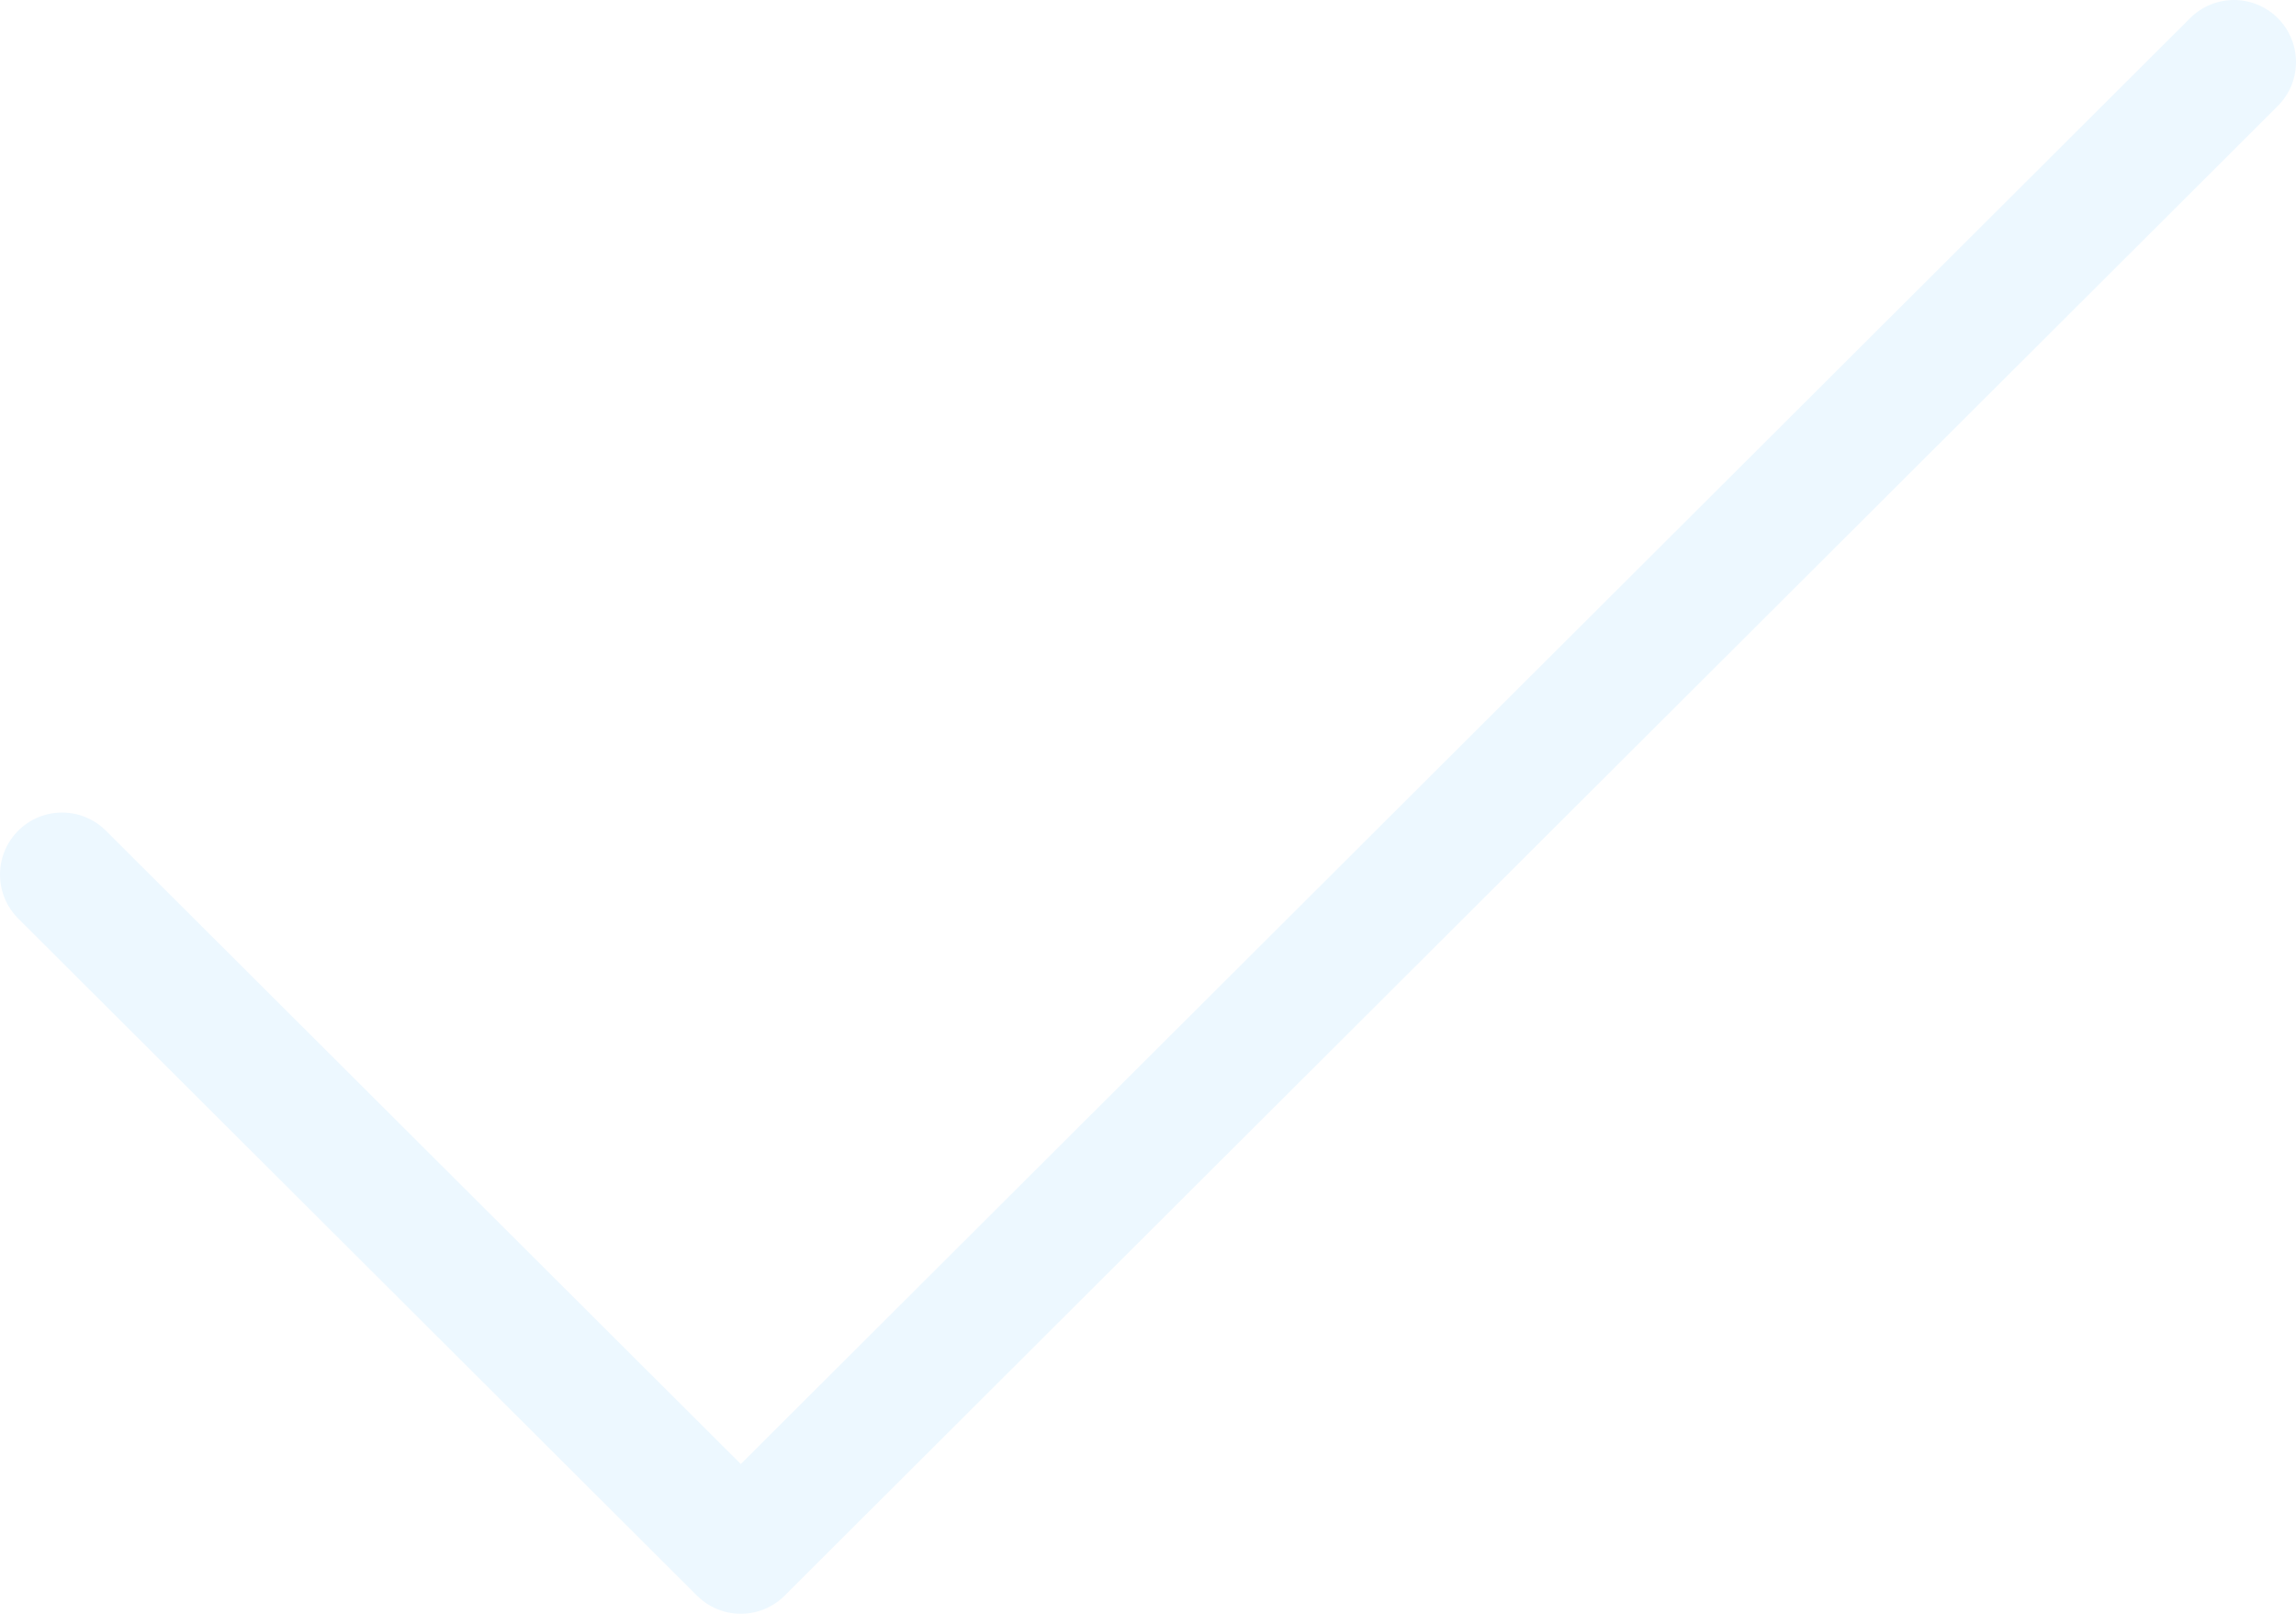
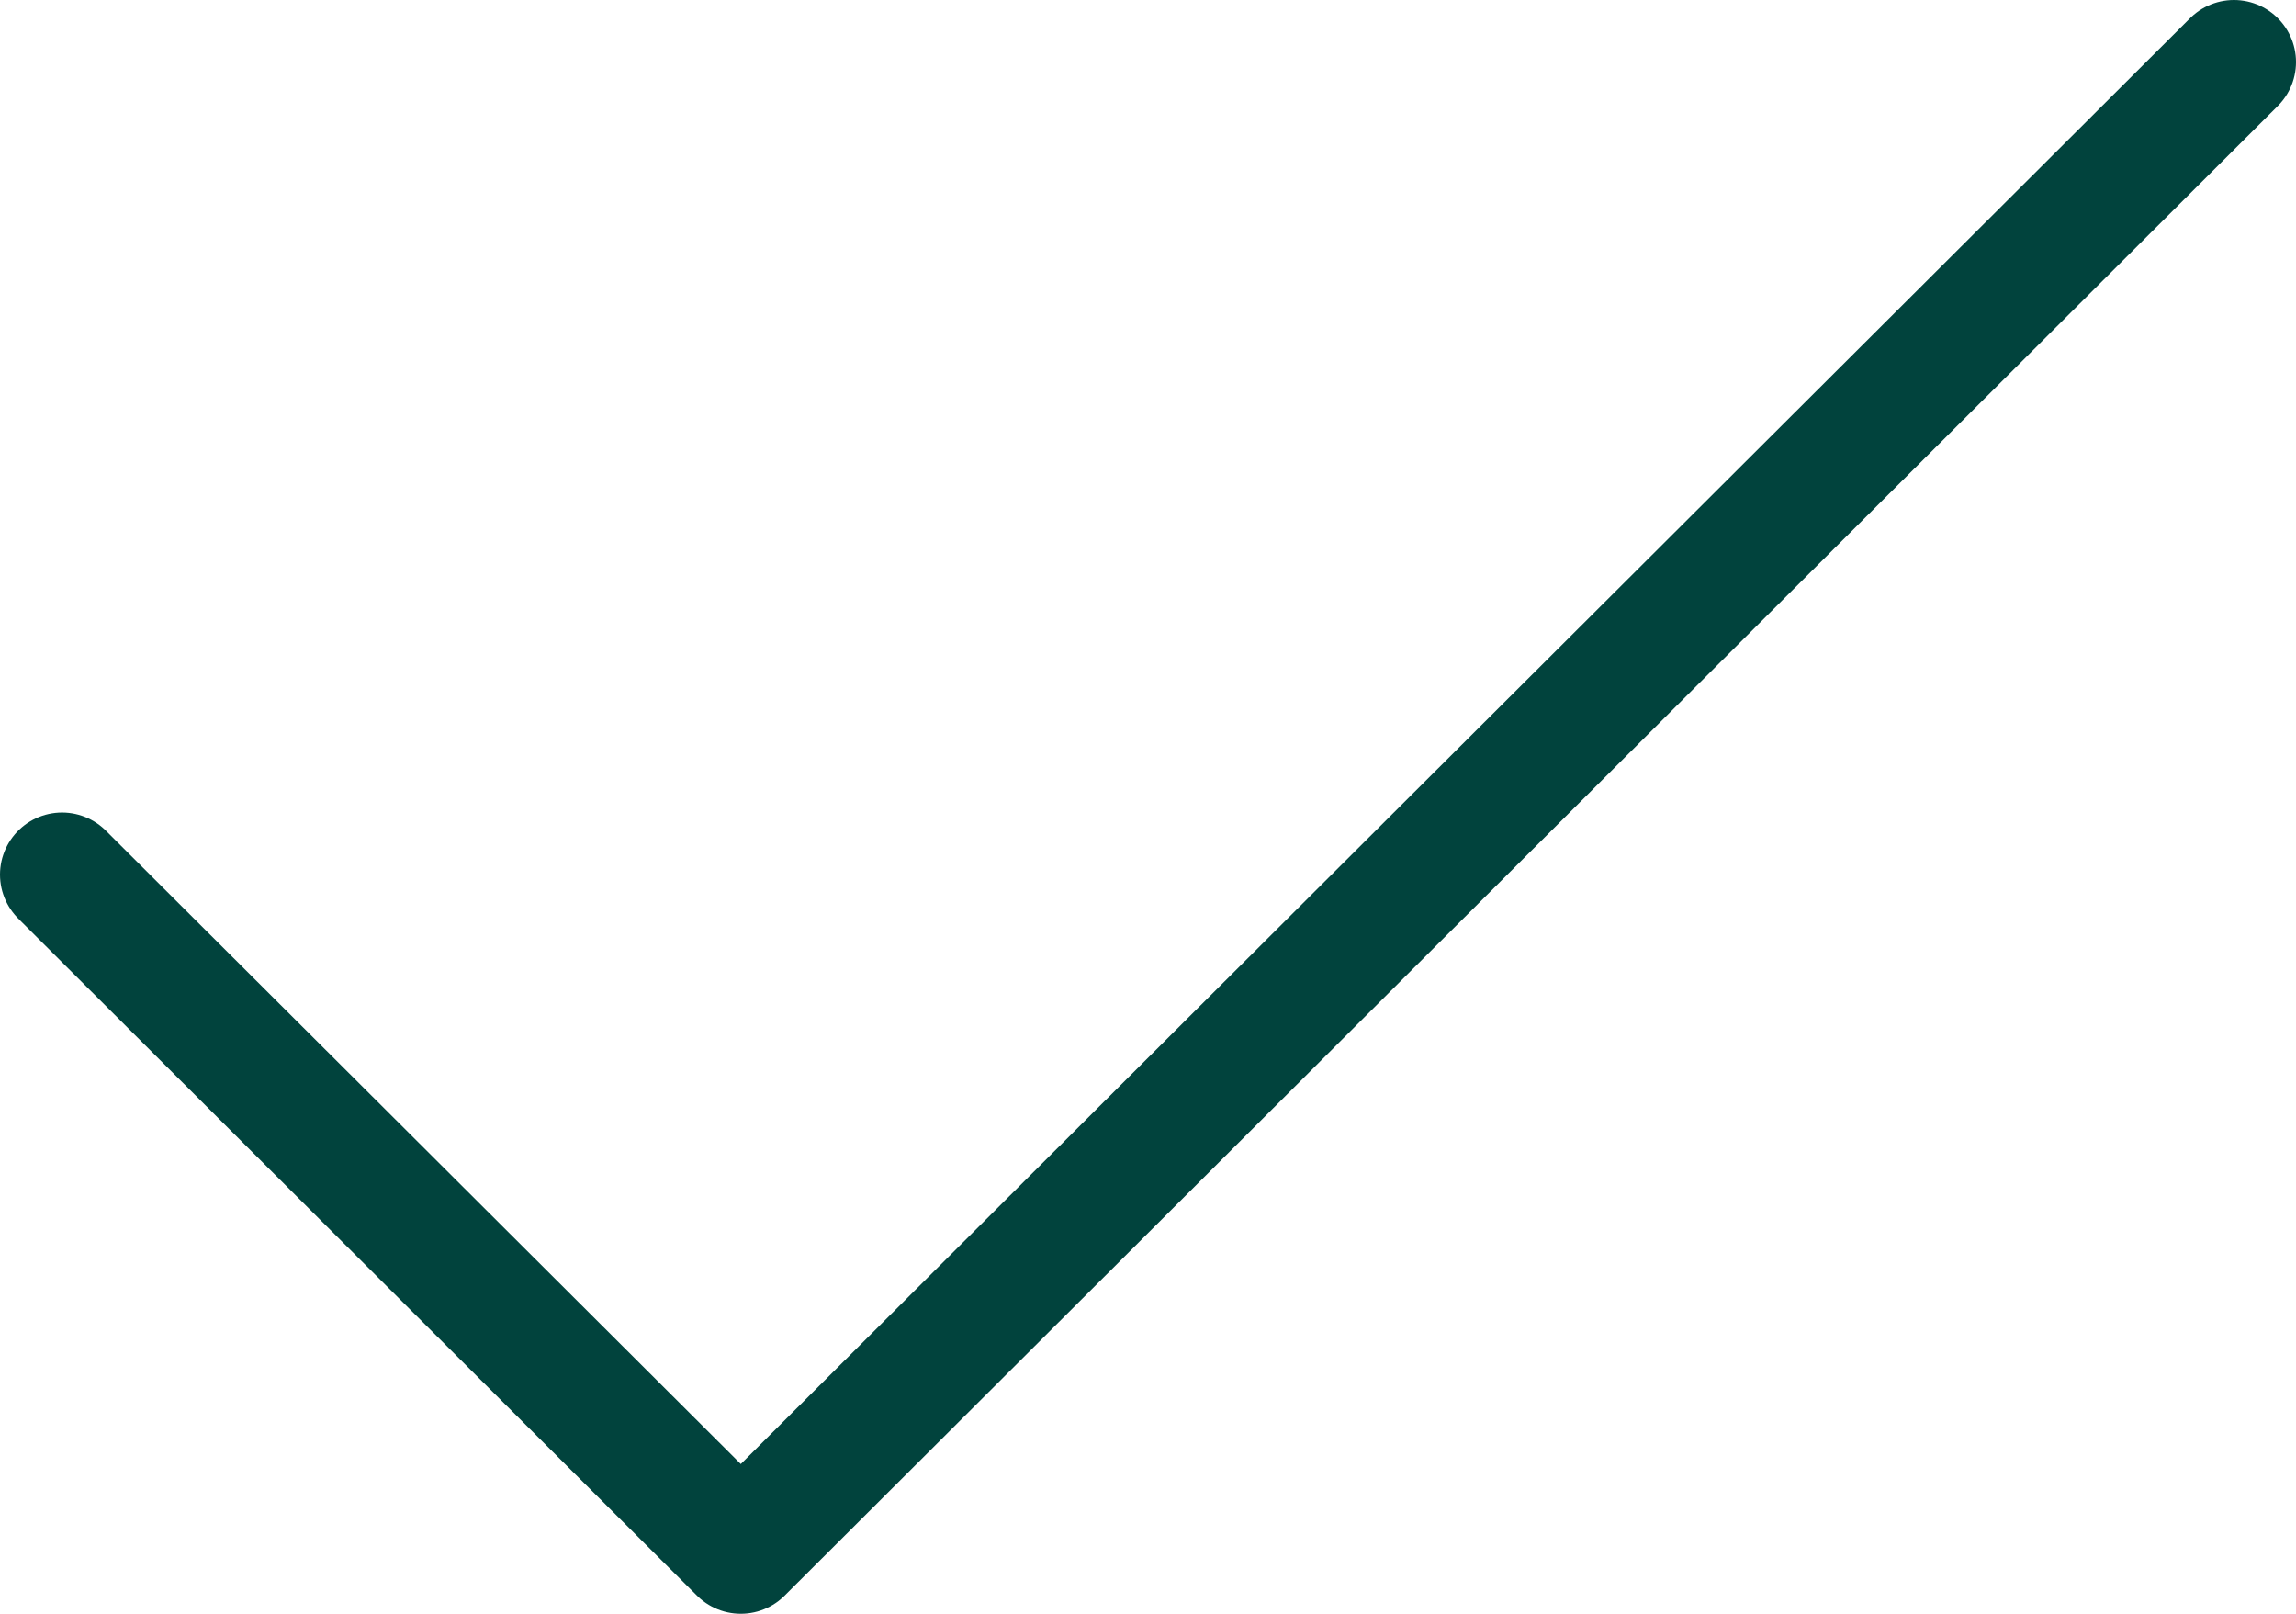
<svg xmlns="http://www.w3.org/2000/svg" width="37" height="26" viewBox="0 0 37 26" fill="none">
-   <path d="M36 1L11.938 25L1 14.091" stroke="#EDF8FF" stroke-width="2" stroke-linecap="round" stroke-linejoin="round" />
+   <path d="M36 1L11.938 25L1 14.091" stroke="#01433d" stroke-width="2" stroke-linecap="round" stroke-linejoin="round" />
</svg>
